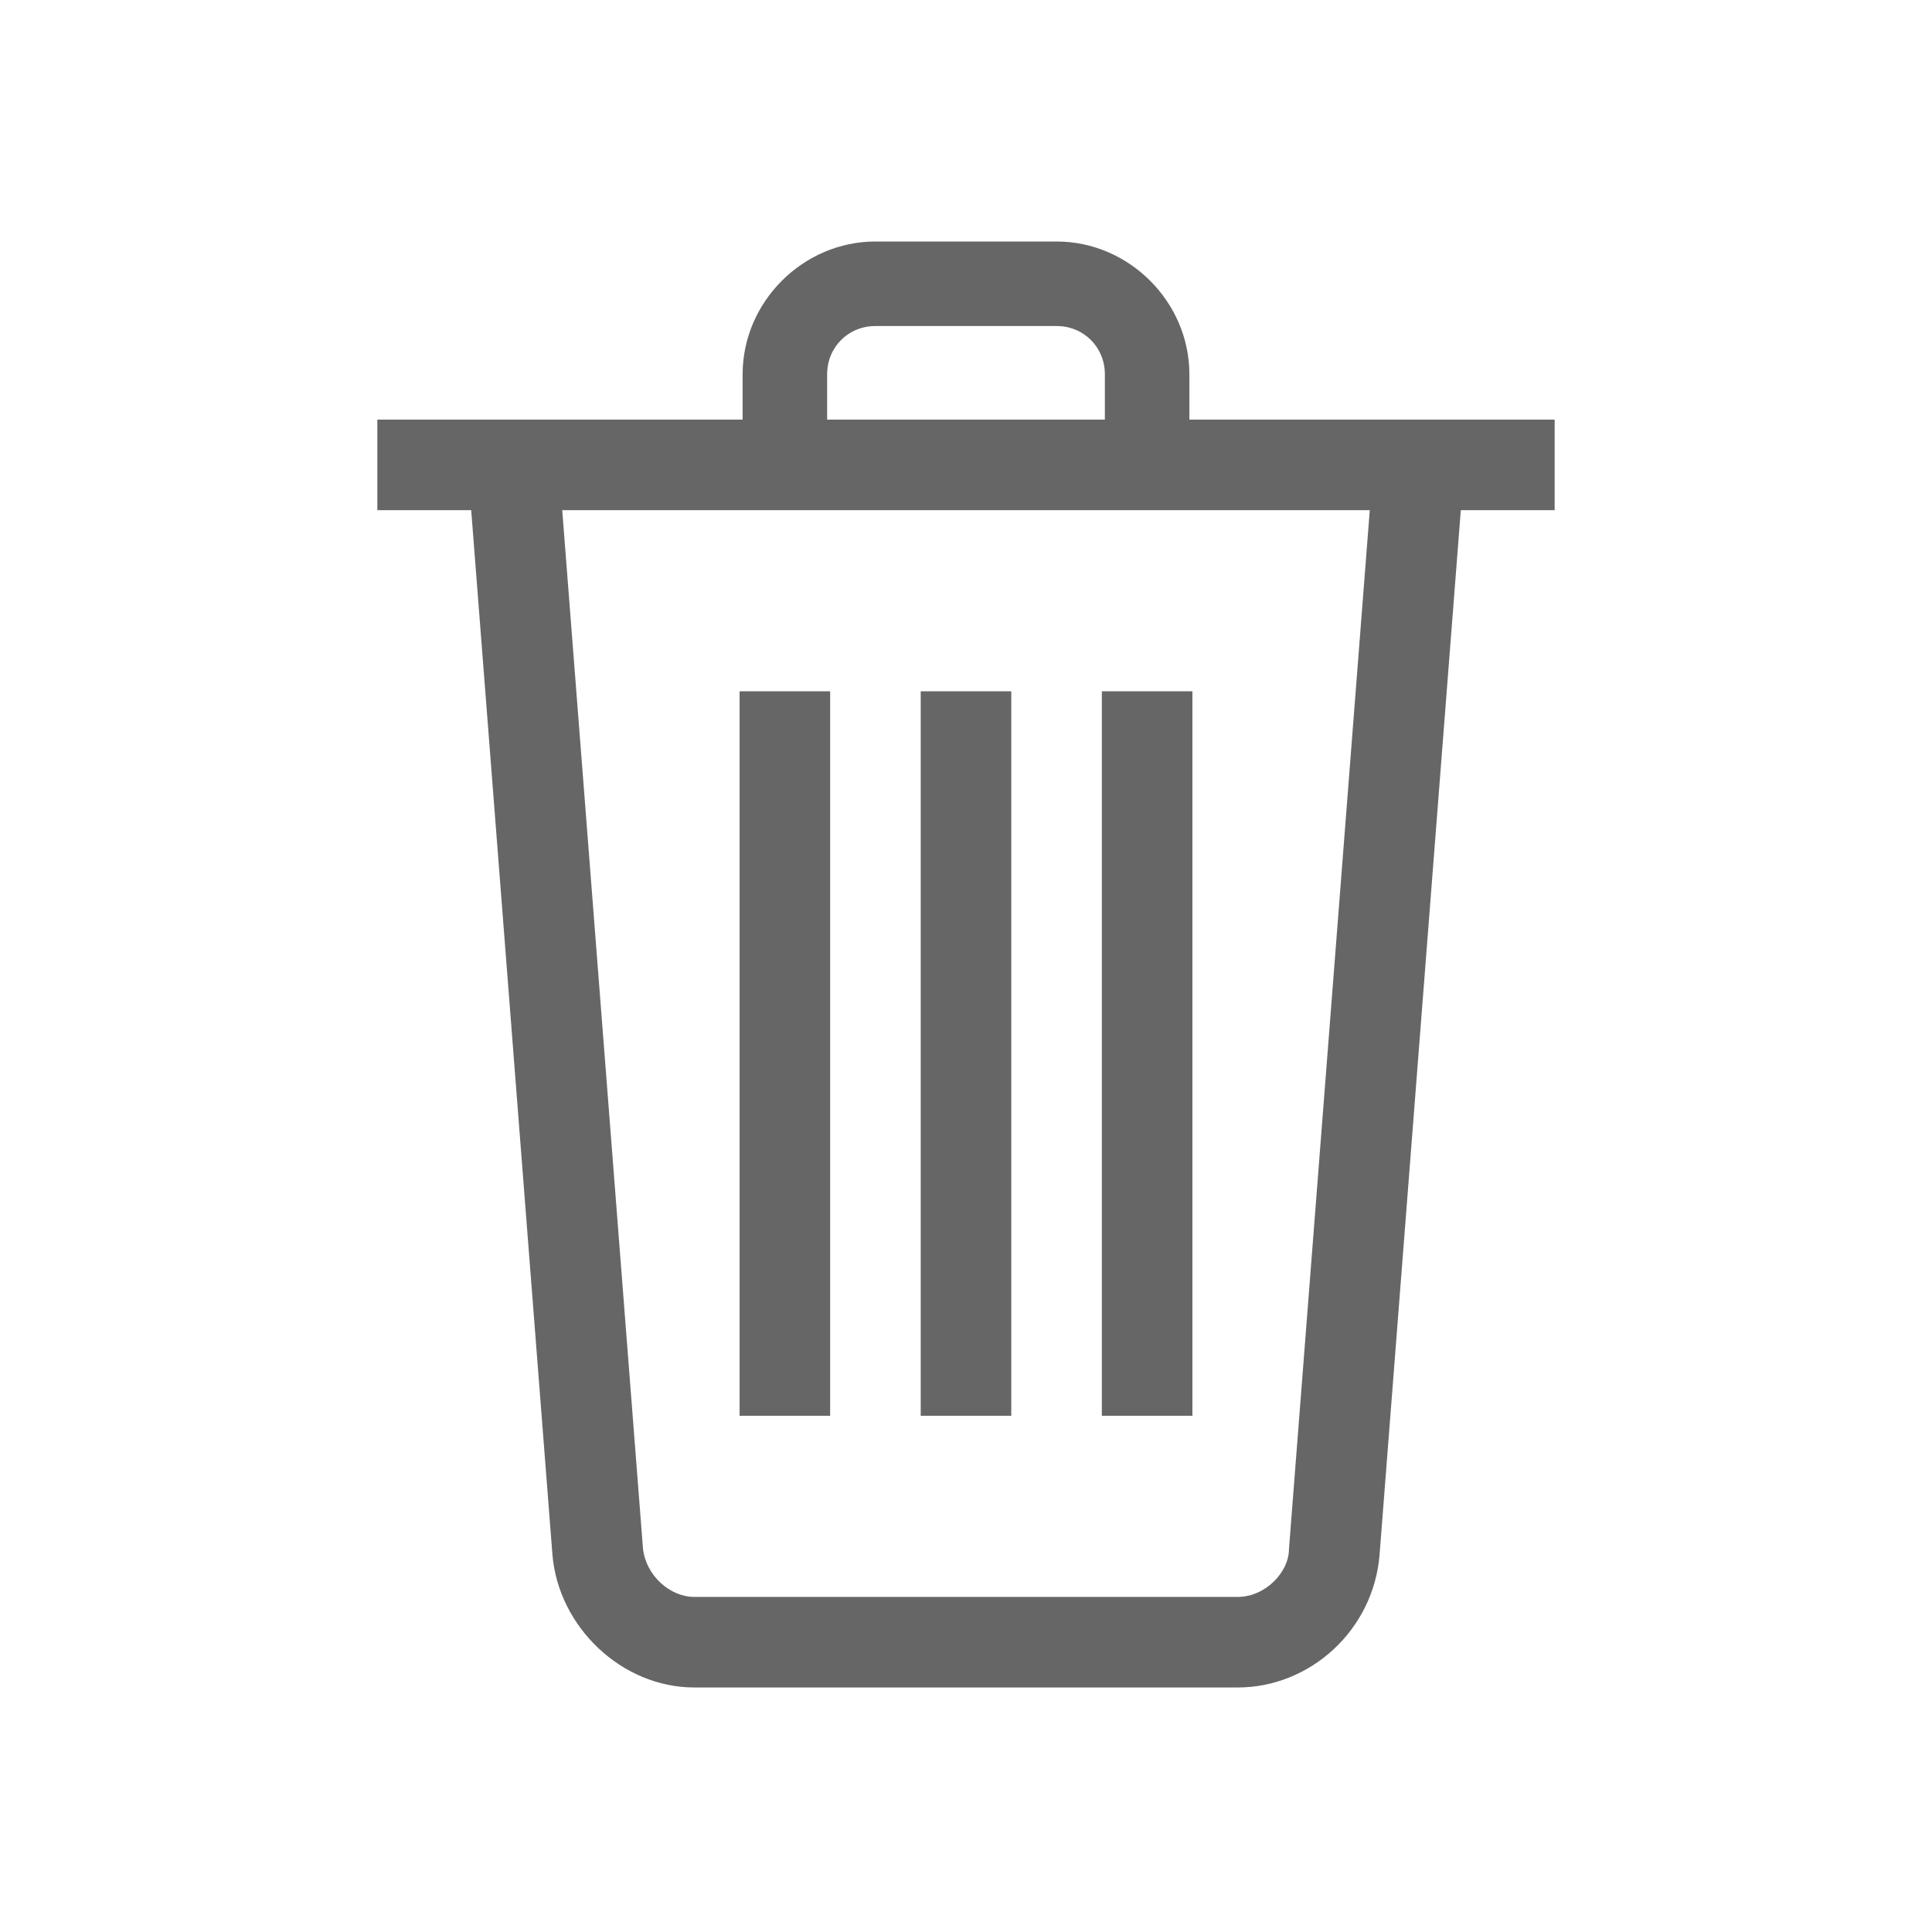
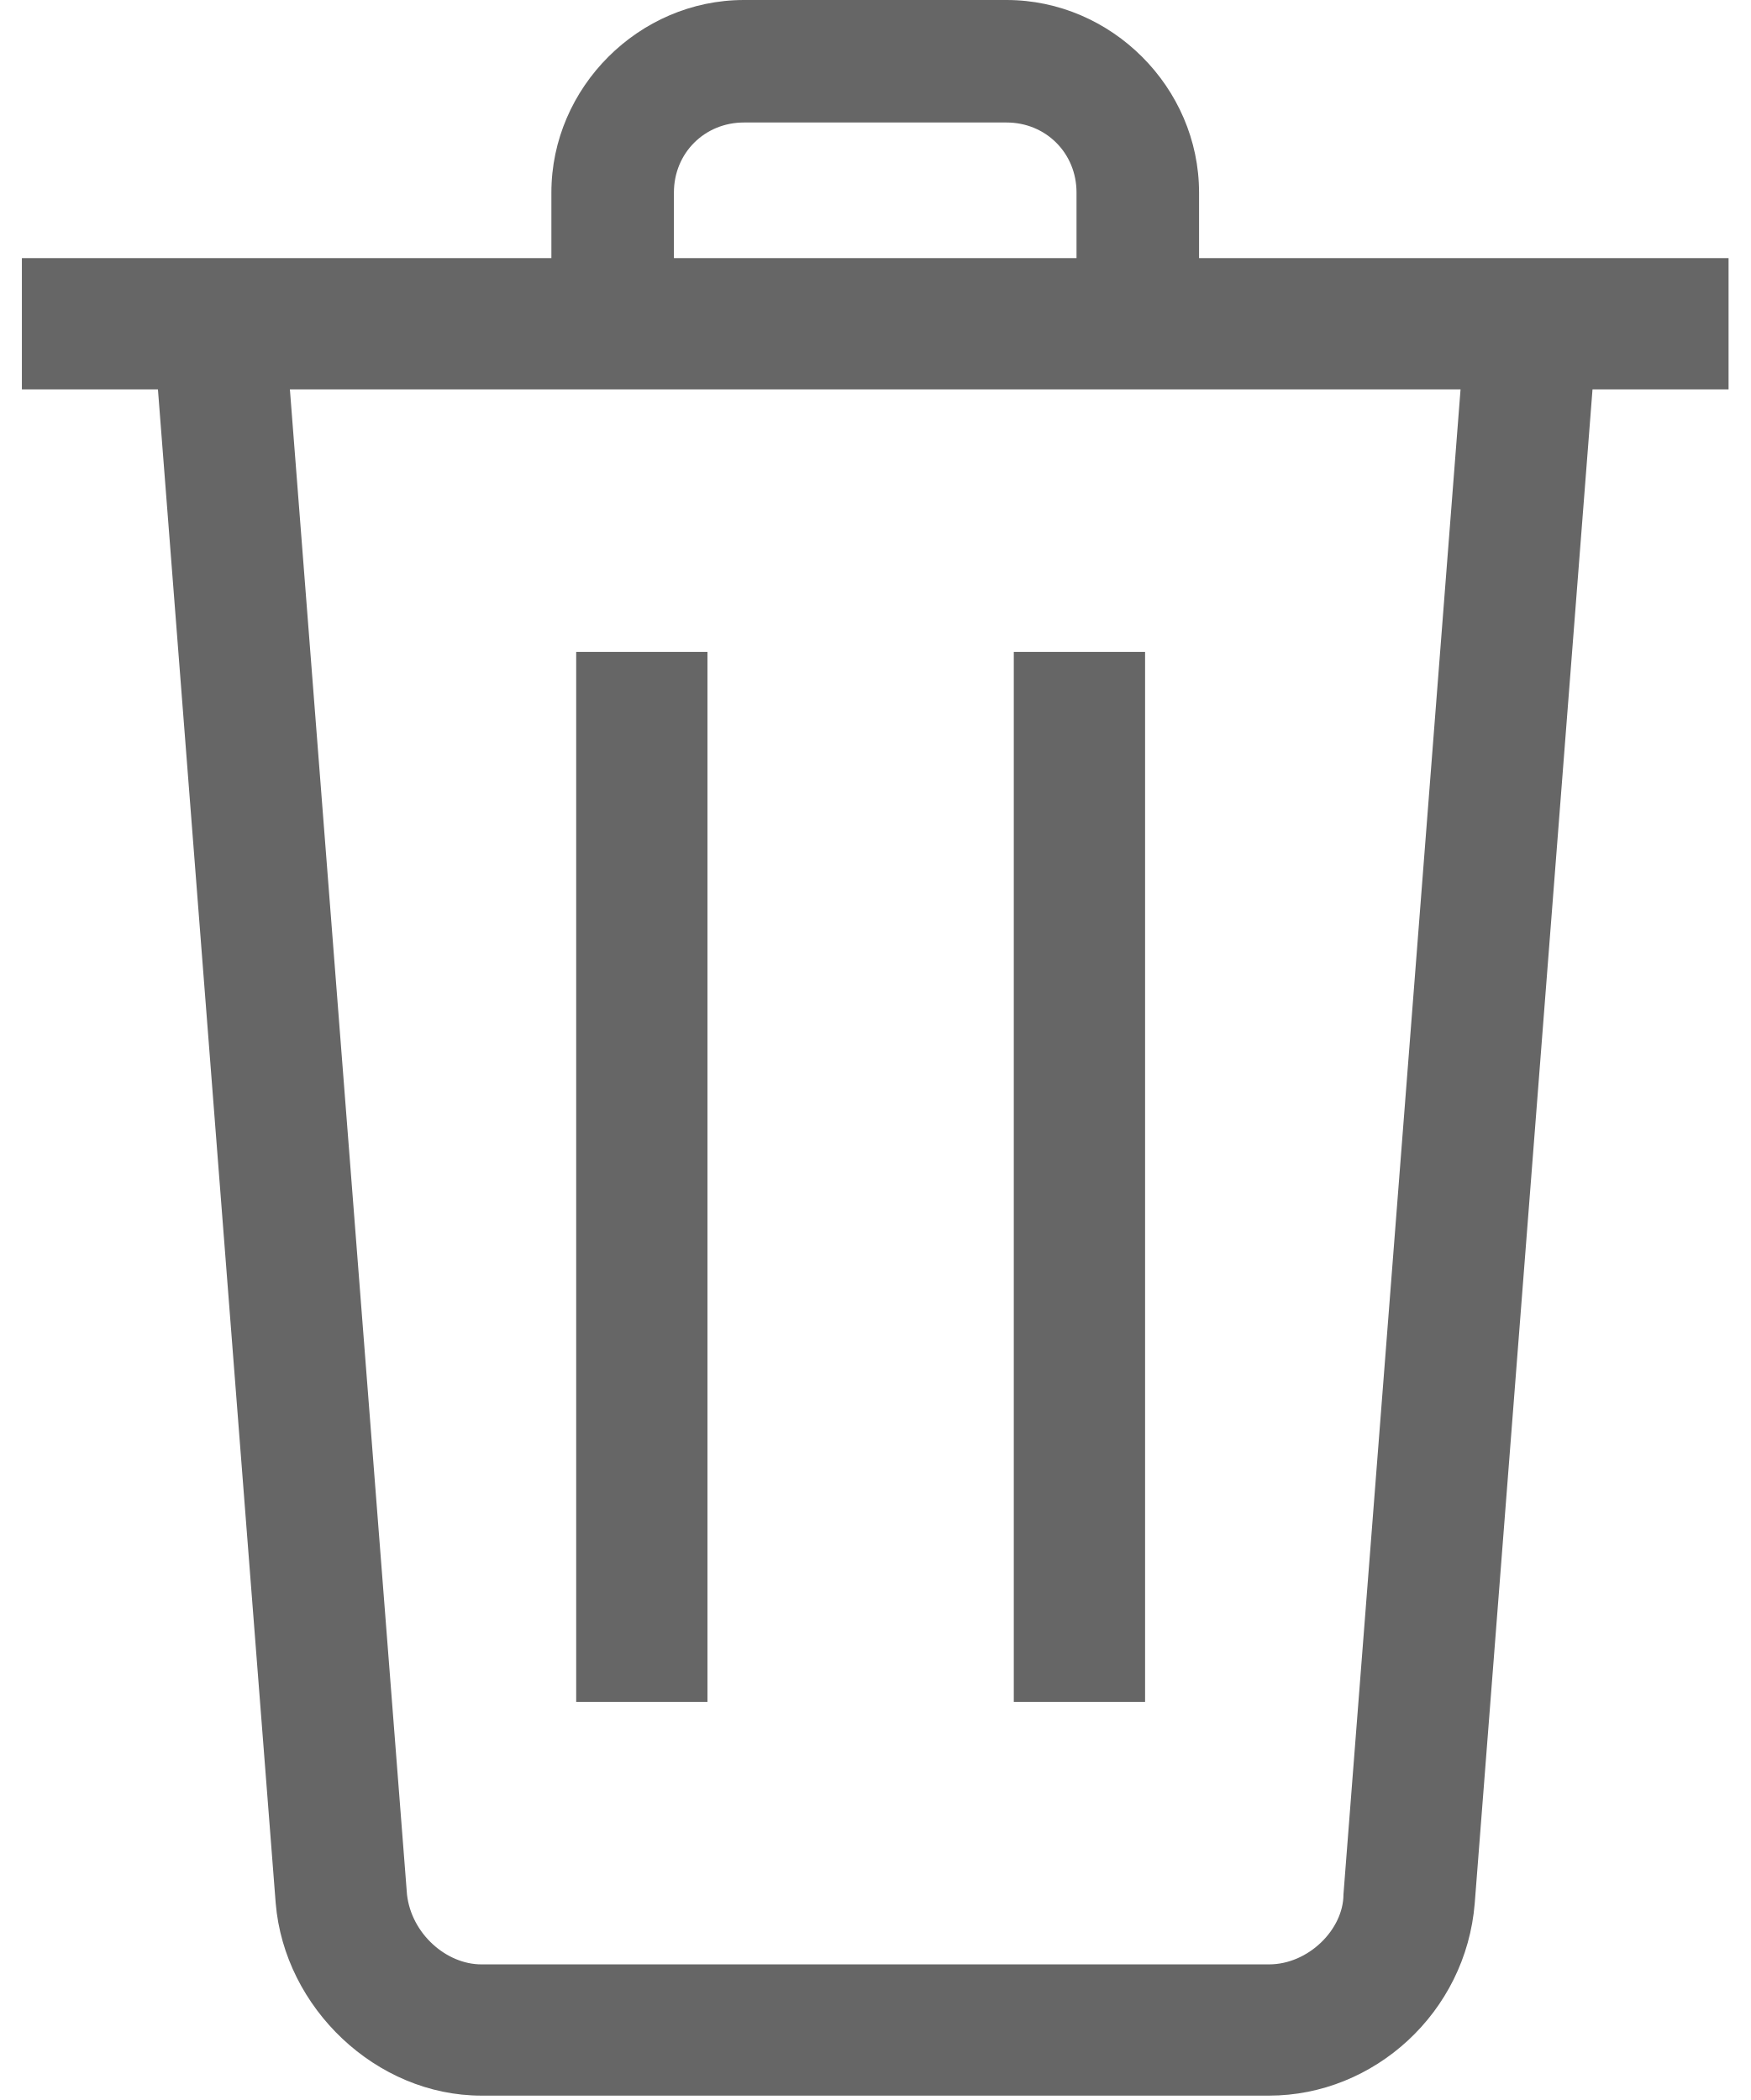
- <svg xmlns="http://www.w3.org/2000/svg" id="Layer_1" fill="#666666" style="enable-background:new 0 0 64 64;" version="1.1" viewBox="0 0 64 64" xml:space="preserve">
-   <g>
-     <g id="Icon-Trash" transform="translate(232, 228)">
-       <polygon class="st0" id="Fill-6" points="-207.5,-205.1 -204.5,-205.1 -204.5,-181.1 -207.5,-181.1    " />
-       <polygon class="st0" id="Fill-7" points="-201.5,-205.1 -198.5,-205.1 -198.5,-181.1 -201.5,-181.1    " />
-       <polygon class="st0" id="Fill-8" points="-195.5,-205.1 -192.5,-205.1 -192.5,-181.1 -195.5,-181.1    " />
-       <polygon class="st0" id="Fill-9" points="-219.5,-214.1 -180.5,-214.1 -180.5,-211.1 -219.5,-211.1    " />
-       <path class="st0" d="M-192.6-212.6h-2.8v-3c0-0.9-0.7-1.6-1.6-1.6h-6c-0.9,0-1.6,0.7-1.6,1.6v3h-2.8v-3     c0-2.4,2-4.4,4.4-4.4h6c2.4,0,4.4,2,4.4,4.4V-212.6" id="Fill-10" />
-       <path class="st0" d="M-191-172.1h-18c-2.4,0-4.5-2-4.7-4.4l-2.8-36l3-0.2l2.8,36c0.1,0.9,0.9,1.6,1.7,1.6h18     c0.9,0,1.7-0.8,1.7-1.6l2.8-36l3,0.2l-2.8,36C-186.5-174-188.6-172.1-191-172.1" id="Fill-11" />
+ <svg xmlns="http://www.w3.org/2000/svg" width="2rem" height="2rem" viewBox="0 0 30 36" version="1.1">
+   <g id="Page-1" stroke="none" stroke-width="1" fill="none" fill-rule="evenodd">
+     <g id="delete" fill-rule="nonzero" fill="#666666">
+       <polygon points="9.875 11.175 12.125 11.175 12.125 29.175 9.875 29.175" fill="#666666" />
+       <polygon points="17.375 11.175 19.625 11.175 19.625 29.175 17.375 29.175" fill="#666666" />
+       <polygon points="0.375 4.425 29.625 4.425 29.625 6.675 0.375 6.675" fill="#666666" />
+       <path d="M20.55,5.55 L18.45,5.55 L18.45,3.3 C18.45,2.625 17.925,2.1 17.25,2.1 L12.75,2.1 C12.075,2.1 11.55,2.625 11.55,3.3 L11.55,5.55 L9.45,5.55 L9.45,3.3 C9.45,1.5 10.95,0 12.75,0 L17.25,0 C19.05,0 20.55,1.5 20.55,3.3 L20.55,5.55" fill="#666666" />
+       <path d="M21.75,35.925 L8.25,35.925 C6.45,35.925 4.875,34.425 4.725,32.625 L2.625,5.625 L4.875,5.475 L6.975,32.475 C7.05,33.15 7.65,33.675 8.25,33.675 L21.75,33.675 C22.425,33.675 23.025,33.075 23.025,32.475 L25.125,5.475 L27.375,5.625 L25.275,32.625 C25.125,34.5 23.55,35.925 21.75,35.925" fill="#666666" />
    </g>
  </g>
</svg>
